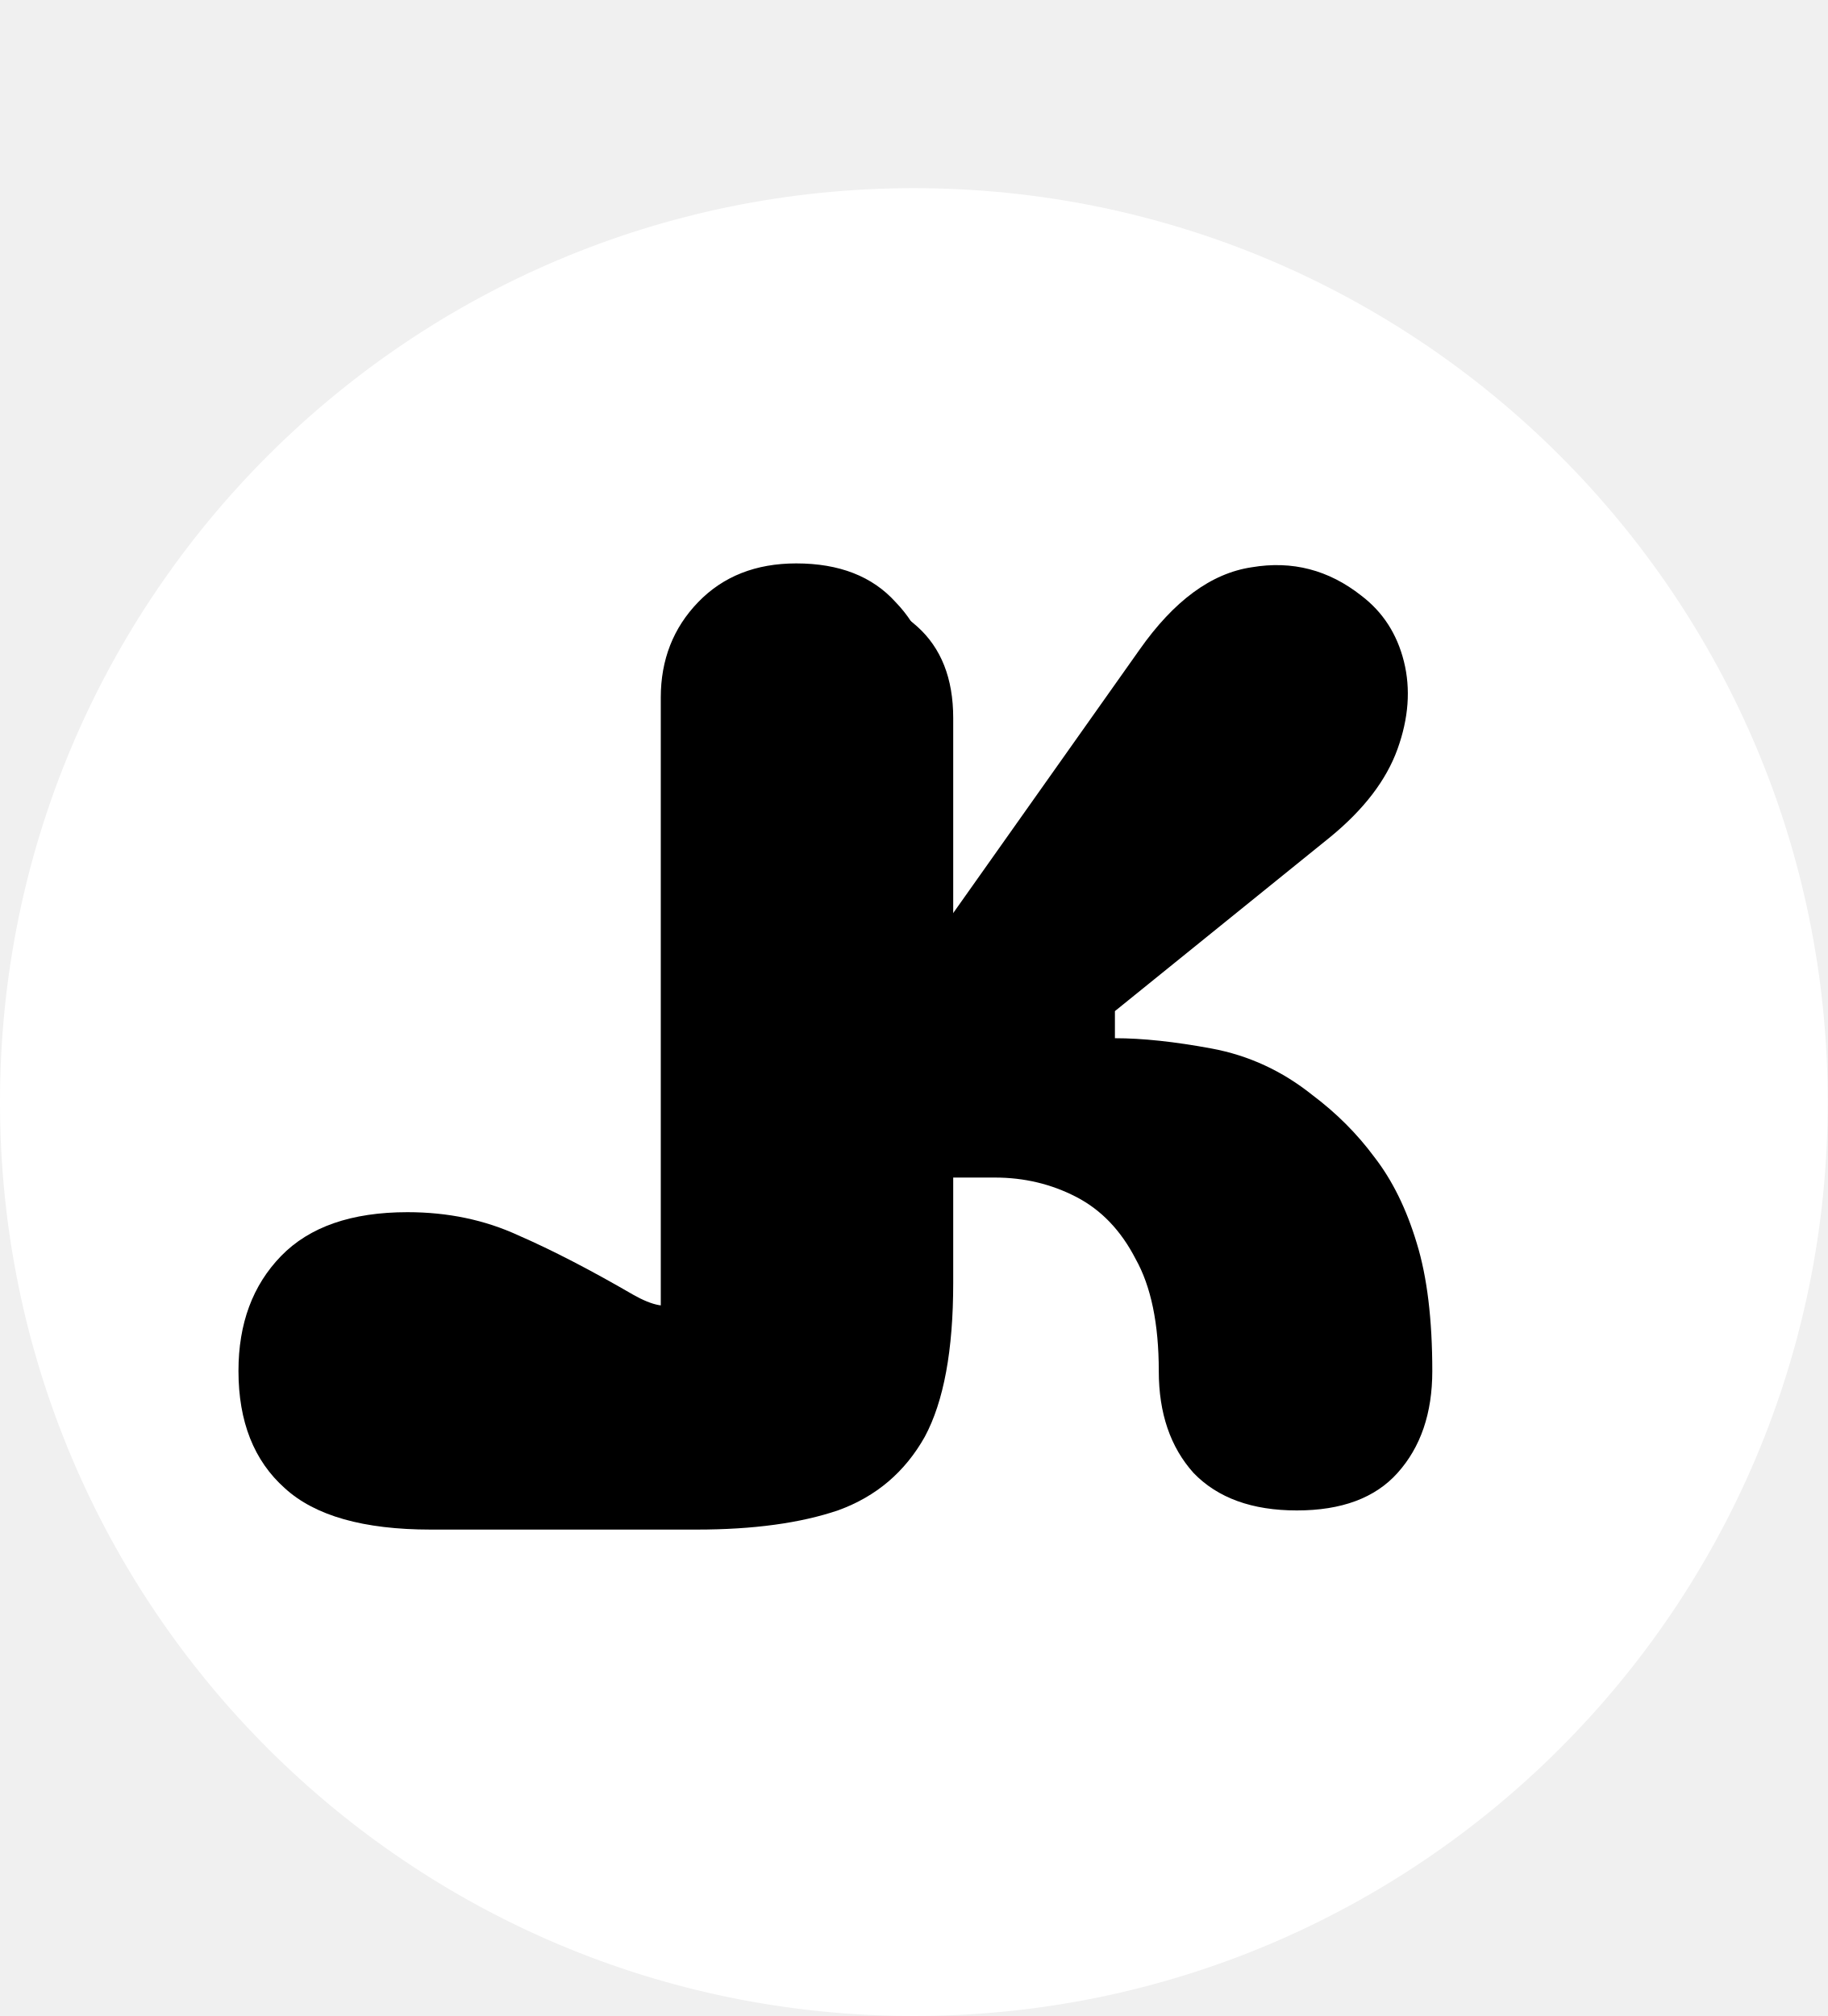
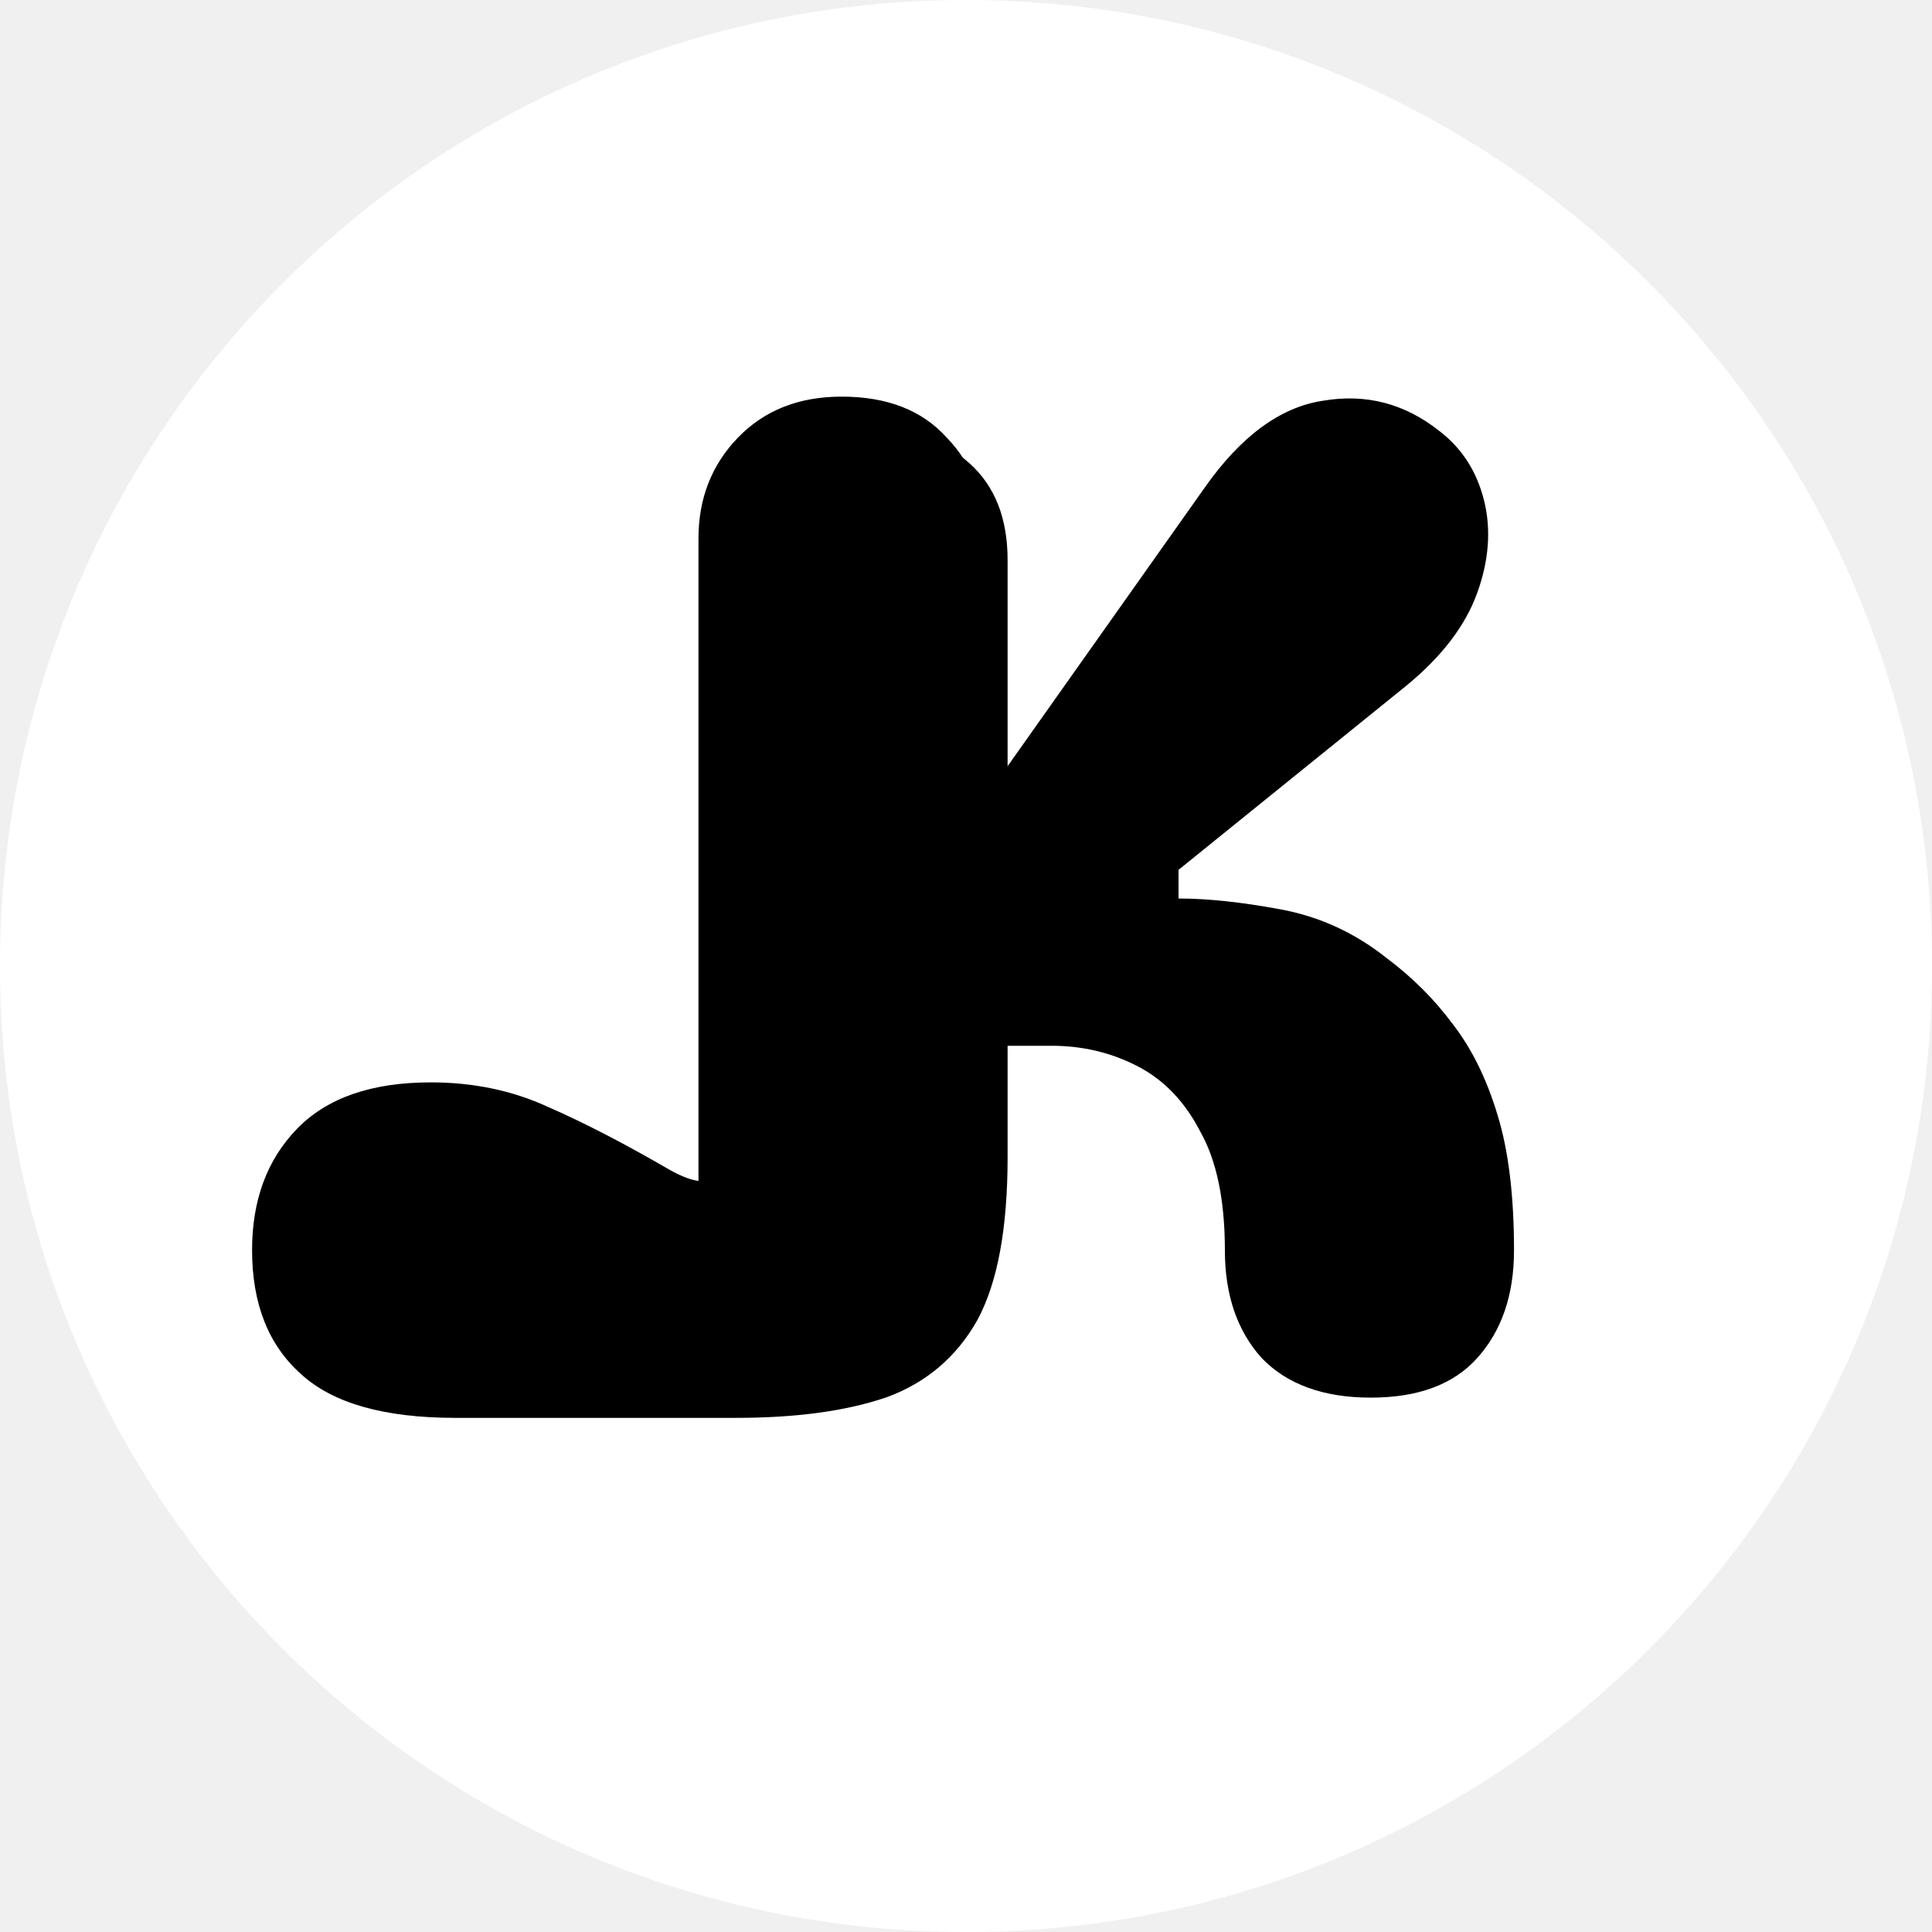
- <svg xmlns="http://www.w3.org/2000/svg" width="68" height="75" viewBox="0 0 68 75" fill="none">
-   <circle cx="34" cy="41" r="34" fill="white" />
-   <path d="M35.192 34.352L42.392 24.176C43.672 22.352 45.064 21.328 46.568 21.104C48.072 20.848 49.432 21.2 50.648 22.16C51.448 22.768 51.976 23.584 52.232 24.608C52.488 25.632 52.408 26.72 51.992 27.872C51.576 29.024 50.744 30.112 49.496 31.136L41.48 37.616V38.624C42.504 38.624 43.704 38.752 45.08 39.008C46.456 39.264 47.704 39.84 48.824 40.736C49.72 41.408 50.488 42.176 51.128 43.04C51.8 43.904 52.328 44.976 52.712 46.256C53.096 47.504 53.288 49.088 53.288 51.008C53.288 52.576 52.856 53.84 51.992 54.8C51.16 55.728 49.912 56.192 48.248 56.192C46.584 56.192 45.304 55.728 44.408 54.8C43.544 53.84 43.112 52.576 43.112 51.008C43.112 49.248 42.824 47.856 42.248 46.832C41.704 45.776 40.968 45.008 40.04 44.528C39.112 44.048 38.104 43.808 37.016 43.808H34.664V51.344C34.664 52.72 34.184 53.856 33.224 54.752C32.296 55.648 31.096 56.096 29.624 56.096C28.152 56.096 26.936 55.648 25.976 54.752C25.048 53.856 24.584 52.72 24.584 51.344V25.952C24.584 24.544 25.048 23.36 25.976 22.4C26.904 21.44 28.12 20.96 29.624 20.96C31.224 20.96 32.456 21.44 33.32 22.4C34.216 23.328 34.664 24.48 34.664 25.856V34.256L35.192 34.352Z" fill="black" />
-   <path d="M35.464 26.712C35.464 25.24 35.016 24.104 34.12 23.304C33.192 22.472 32.008 22.056 30.568 22.056C29.064 22.056 27.864 22.472 26.968 23.304C26.072 24.104 25.624 25.24 25.624 26.712V47.16C25.624 47.768 25.464 48.2 25.144 48.456C24.824 48.68 24.296 48.584 23.56 48.168C21.96 47.24 20.536 46.504 19.288 45.96C18.04 45.384 16.664 45.096 15.16 45.096C13.08 45.096 11.512 45.64 10.456 46.728C9.4 47.816 8.872 49.24 8.872 51C8.872 52.888 9.448 54.344 10.6 55.368C11.72 56.392 13.528 56.904 16.024 56.904H25.912C28.024 56.904 29.784 56.664 31.192 56.184C32.6 55.672 33.672 54.76 34.408 53.448C35.112 52.136 35.464 50.232 35.464 47.736V26.712Z" fill="black" />
+ <svg xmlns="http://www.w3.org/2000/svg" width="68" height="68" viewBox="0 0 68 68" fill="none">
+   <circle cx="34" cy="34" r="34" fill="white" />
+   <path d="M35.192 27.352L42.392 17.176C43.672 15.352 45.064 14.328 46.568 14.104C48.072 13.848 49.432 14.2 50.648 15.16C51.448 15.768 51.976 16.584 52.232 17.608C52.488 18.632 52.408 19.72 51.992 20.872C51.576 22.024 50.744 23.112 49.496 24.136L41.48 30.616V31.624C42.504 31.624 43.704 31.752 45.08 32.008C46.456 32.264 47.704 32.84 48.824 33.736C49.72 34.408 50.488 35.176 51.128 36.04C51.8 36.904 52.328 37.976 52.712 39.256C53.096 40.504 53.288 42.088 53.288 44.008C53.288 45.576 52.856 46.84 51.992 47.8C51.16 48.728 49.912 49.192 48.248 49.192C46.584 49.192 45.304 48.728 44.408 47.8C43.544 46.84 43.112 45.576 43.112 44.008C43.112 42.248 42.824 40.856 42.248 39.832C41.704 38.776 40.968 38.008 40.04 37.528C39.112 37.048 38.104 36.808 37.016 36.808H34.664V44.344C34.664 45.72 34.184 46.856 33.224 47.752C32.296 48.648 31.096 49.096 29.624 49.096C28.152 49.096 26.936 48.648 25.976 47.752C25.048 46.856 24.584 45.72 24.584 44.344V18.952C24.584 17.544 25.048 16.36 25.976 15.4C26.904 14.44 28.12 13.96 29.624 13.96C31.224 13.96 32.456 14.44 33.32 15.4C34.216 16.328 34.664 17.48 34.664 18.856V27.256L35.192 27.352Z" fill="black" />
+   <path d="M35.464 19.712C35.464 18.24 35.016 17.104 34.12 16.304C33.192 15.472 32.008 15.056 30.568 15.056C29.064 15.056 27.864 15.472 26.968 16.304C26.072 17.104 25.624 18.24 25.624 19.712V40.16C25.624 40.768 25.464 41.2 25.144 41.456C24.824 41.68 24.296 41.584 23.56 41.168C21.96 40.24 20.536 39.504 19.288 38.96C18.04 38.384 16.664 38.096 15.16 38.096C13.08 38.096 11.512 38.64 10.456 39.728C9.4 40.816 8.872 42.24 8.872 44C8.872 45.888 9.448 47.344 10.6 48.368C11.72 49.392 13.528 49.904 16.024 49.904H25.912C28.024 49.904 29.784 49.664 31.192 49.184C32.6 48.672 33.672 47.76 34.408 46.448C35.112 45.136 35.464 43.232 35.464 40.736V19.712Z" fill="black" />
</svg>
